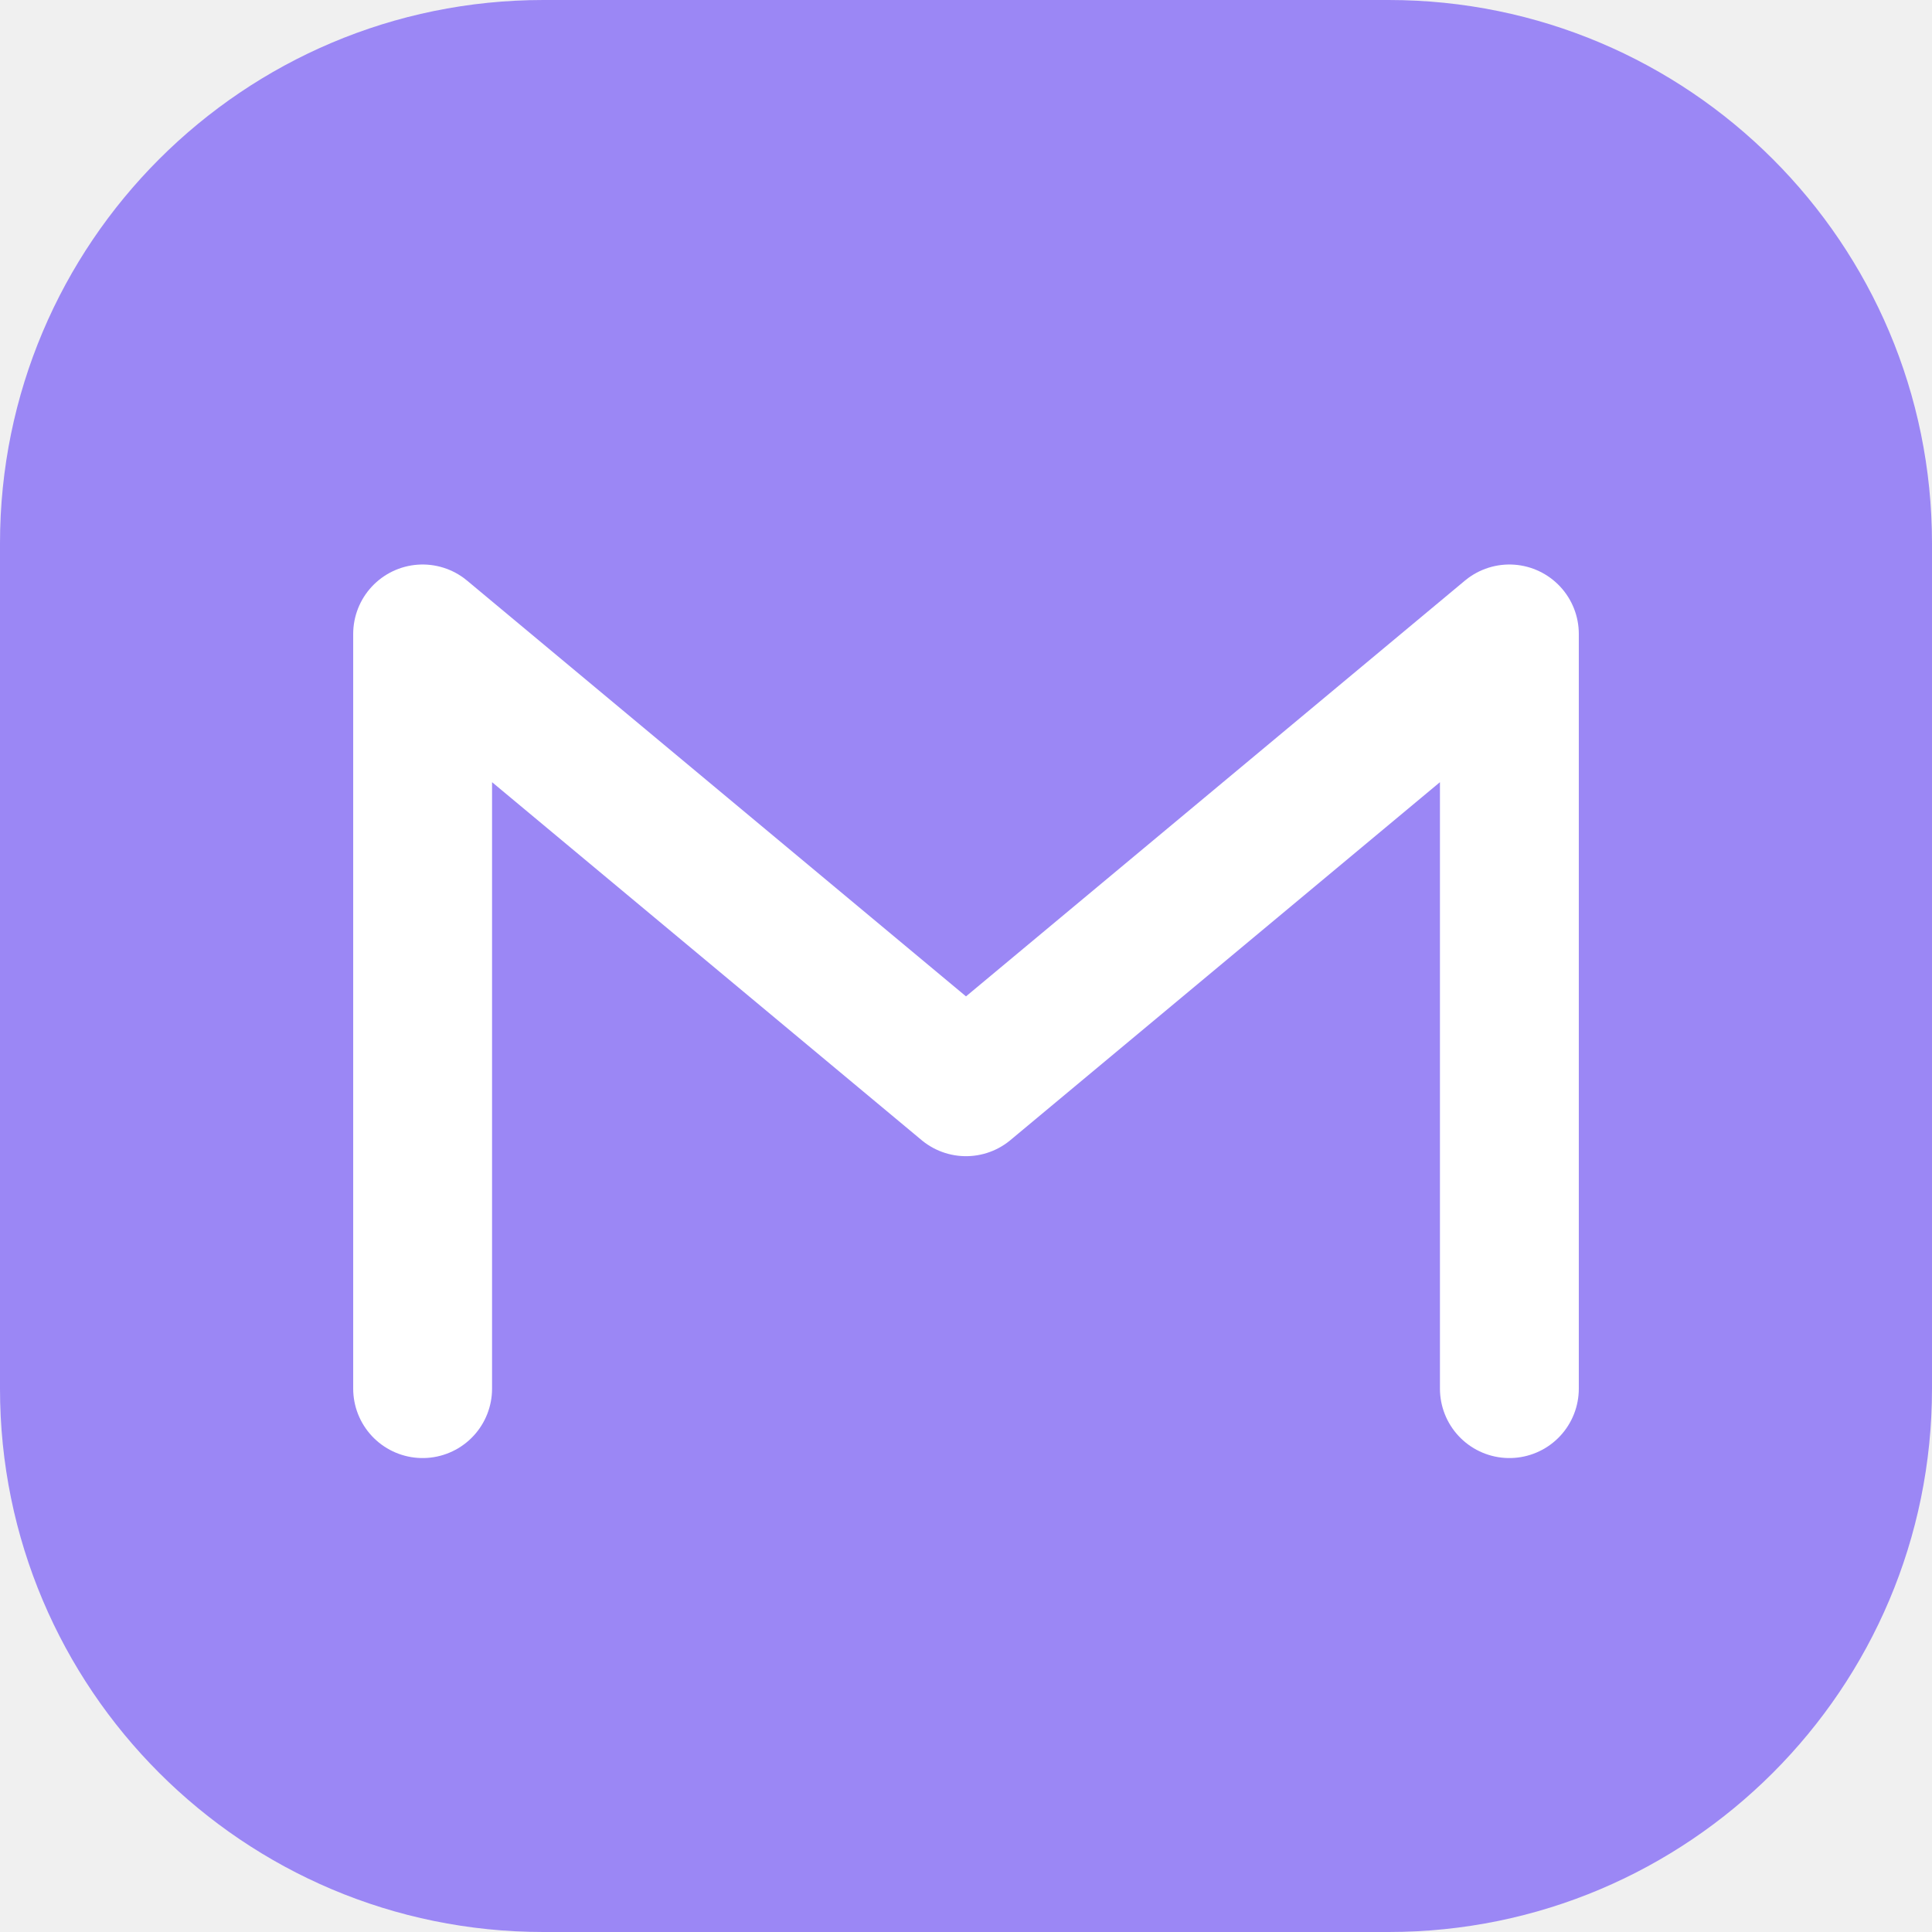
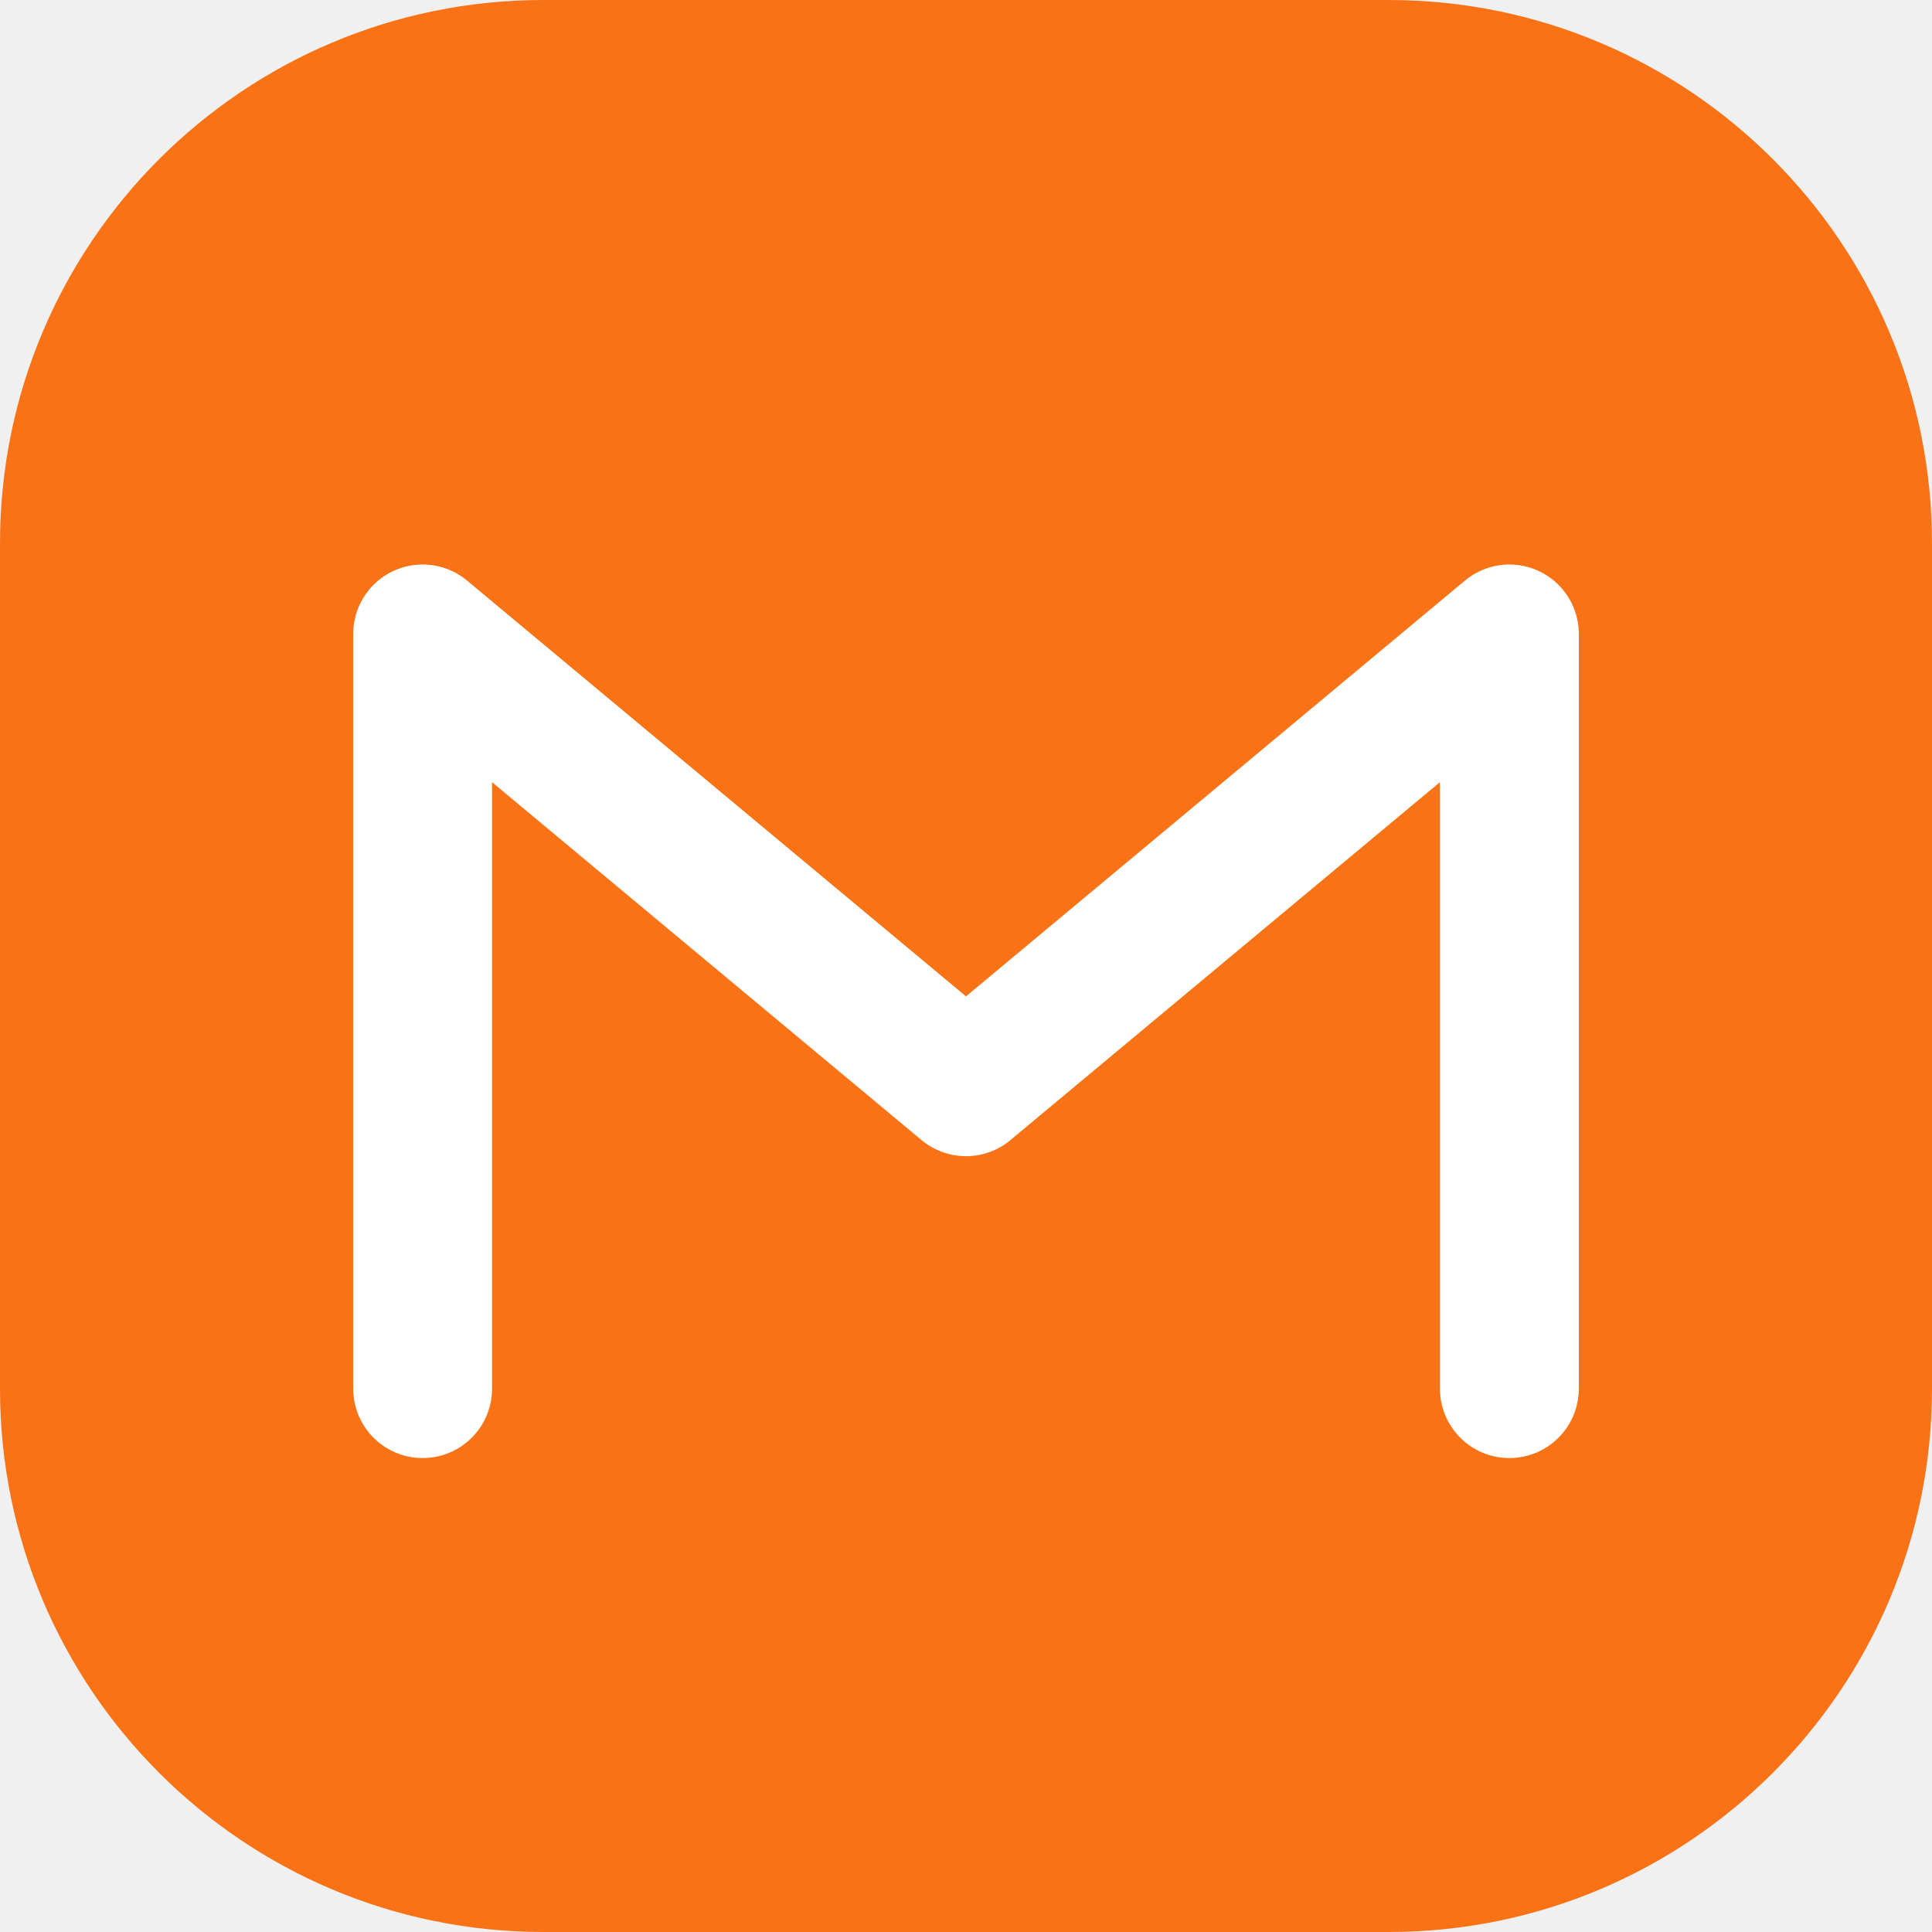
<svg xmlns="http://www.w3.org/2000/svg" width="32" height="32" viewBox="0 0 32 32" fill="none">
-   <rect width="32" height="32" rx="9" fill="#9b87f5" />
+   <rect width="32" height="32" rx="9" fill="#f97316" />
  <path d="M7 23V10.5l9 7.5 9-7.5V23" stroke="white" stroke-width="2.3" stroke-linecap="round" stroke-linejoin="round" />
</svg>
